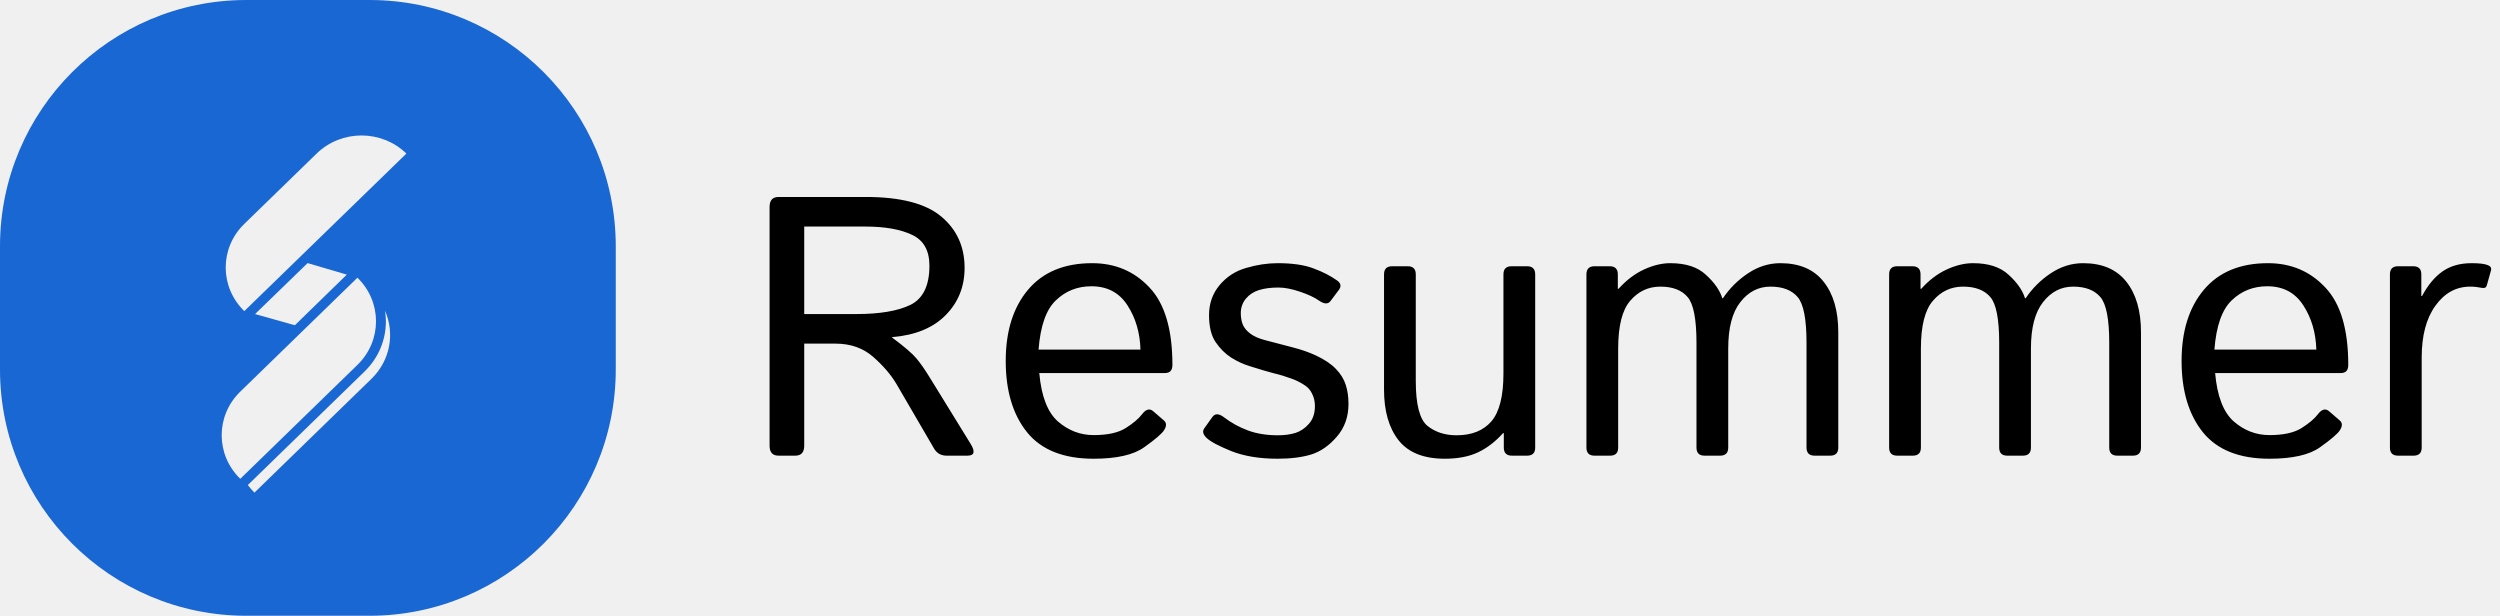
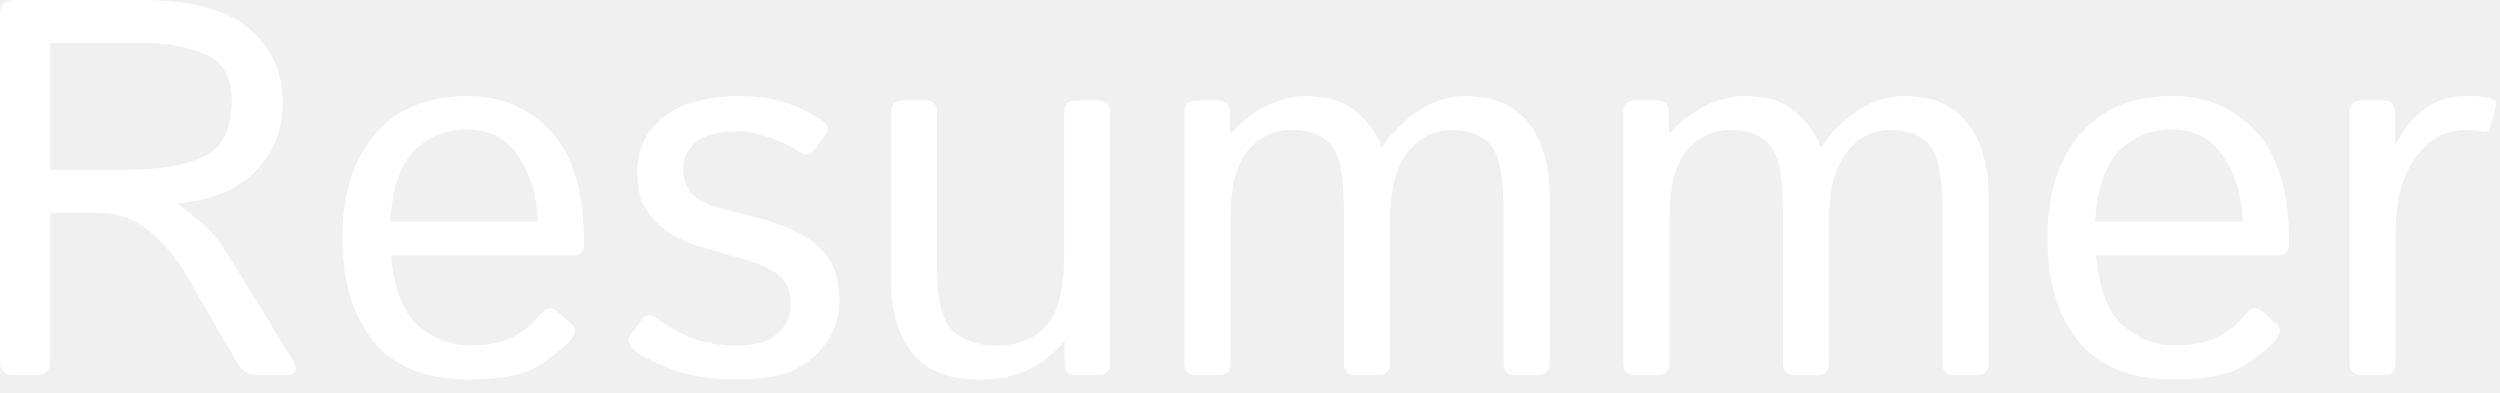
- <svg xmlns="http://www.w3.org/2000/svg" width="203" height="50" viewBox="0 0 203 50" fill="none">
-   <path fill-rule="evenodd" clip-rule="evenodd" d="M20 0C8.954 0 0 8.954 0 20V30C0 41.046 8.954 50 20 50H30C41.046 50 50 41.046 50 30V20C50 8.954 41.046 0 30 0H20ZM33 12.47L19.837 25.261C17.824 23.302 17.824 20.139 19.837 18.18L25.72 12.46C27.733 10.512 30.986 10.512 33 12.47ZM19.51 38.881L29.023 29.63C31.036 27.672 31.036 24.508 29.023 22.55L19.51 31.801C17.497 33.759 17.497 36.923 19.51 38.881ZM31.334 26.09C31.334 25.801 31.304 25.512 31.264 25.232C32.068 27.064 31.701 29.254 30.173 30.749L20.661 40C20.462 39.807 20.284 39.595 20.125 39.383L29.598 30.171C30.719 29.081 31.334 27.634 31.334 26.09ZM28.16 22.299L23.944 26.409L20.71 25.502L24.976 21.364L28.16 22.299Z" fill="#1967D2" />
-   <path d="M63.223 37C62.734 37 62.49 36.731 62.49 36.194V16.8C62.49 16.263 62.734 15.994 63.223 15.994H70.298C73.12 15.994 75.161 16.521 76.421 17.576C77.69 18.631 78.325 20.023 78.325 21.751C78.325 23.274 77.812 24.554 76.787 25.589C75.772 26.624 74.321 27.22 72.436 27.376V27.405C73.433 28.148 74.092 28.714 74.414 29.105C74.736 29.485 75.098 30.003 75.498 30.657L78.809 36.033C79.209 36.678 79.121 37 78.545 37H76.875C76.416 37 76.074 36.81 75.85 36.429L72.803 31.199C72.363 30.447 71.733 29.71 70.913 28.987C70.093 28.265 69.072 27.903 67.852 27.903H65.303V36.194C65.303 36.731 65.059 37 64.57 37H63.223ZM65.303 25.501H69.536C71.44 25.501 72.905 25.252 73.931 24.754C74.956 24.246 75.469 23.186 75.469 21.575C75.469 20.345 75 19.51 74.062 19.07C73.125 18.621 71.851 18.396 70.239 18.396H65.303V25.501ZM81.665 29.31C81.665 26.888 82.27 24.959 83.481 23.523C84.692 22.088 86.426 21.37 88.682 21.37C90.557 21.37 92.109 22.029 93.34 23.348C94.58 24.656 95.2 26.751 95.2 29.632C95.2 30.071 95 30.291 94.6 30.291H84.39C84.556 32.176 85.064 33.489 85.913 34.231C86.763 34.964 87.725 35.33 88.799 35.33C89.932 35.33 90.801 35.14 91.406 34.759C92.012 34.378 92.456 34.002 92.739 33.631C93.052 33.221 93.355 33.143 93.647 33.397L94.512 34.144C94.736 34.339 94.736 34.607 94.512 34.949C94.326 35.232 93.794 35.687 92.915 36.312C92.046 36.937 90.674 37.249 88.799 37.249C86.357 37.249 84.556 36.531 83.394 35.096C82.241 33.66 81.665 31.731 81.665 29.31ZM84.331 28.387H92.607C92.568 27.02 92.217 25.823 91.553 24.798C90.889 23.763 89.912 23.245 88.623 23.245C87.49 23.245 86.528 23.626 85.737 24.388C84.946 25.14 84.478 26.473 84.331 28.387ZM97.983 35.565C97.681 35.281 97.617 35.018 97.793 34.773L98.452 33.851C98.667 33.558 98.984 33.572 99.404 33.895C99.981 34.334 100.62 34.685 101.323 34.949C102.036 35.213 102.847 35.345 103.755 35.345C104.292 35.345 104.771 35.281 105.19 35.154C105.61 35.018 105.977 34.769 106.289 34.407C106.611 34.046 106.772 33.562 106.772 32.957C106.772 32.605 106.694 32.273 106.538 31.961C106.392 31.648 106.157 31.399 105.835 31.214C105.522 31.019 105.215 30.867 104.912 30.76C104.414 30.574 103.916 30.423 103.418 30.306C102.93 30.179 102.285 29.988 101.484 29.734C100.947 29.568 100.439 29.334 99.961 29.031C99.482 28.719 99.062 28.299 98.701 27.771C98.35 27.244 98.174 26.517 98.174 25.589C98.174 24.642 98.462 23.826 99.038 23.143C99.614 22.459 100.337 21.995 101.206 21.751C102.075 21.497 102.92 21.37 103.74 21.37C104.951 21.37 105.923 21.512 106.655 21.795C107.397 22.068 108.037 22.395 108.574 22.776C108.887 23.001 108.931 23.26 108.706 23.553L108.047 24.432C107.842 24.715 107.524 24.705 107.095 24.402C106.733 24.148 106.221 23.909 105.557 23.685C104.893 23.46 104.312 23.348 103.813 23.348C103.198 23.348 102.671 23.416 102.231 23.553C101.792 23.689 101.436 23.924 101.162 24.256C100.889 24.588 100.752 24.979 100.752 25.428C100.752 25.77 100.806 26.077 100.913 26.351C101.021 26.614 101.221 26.858 101.514 27.083C101.807 27.308 102.217 27.488 102.744 27.625C103.564 27.84 104.312 28.035 104.985 28.211C105.669 28.387 106.284 28.602 106.831 28.855C107.544 29.188 108.091 29.554 108.472 29.954C108.862 30.355 109.131 30.789 109.277 31.258C109.424 31.717 109.497 32.23 109.497 32.796C109.497 33.841 109.185 34.725 108.56 35.447C107.944 36.17 107.256 36.653 106.494 36.898C105.732 37.132 104.814 37.249 103.74 37.249C102.285 37.249 101.035 37.044 99.99 36.634C98.955 36.214 98.286 35.857 97.983 35.565ZM112.383 31.639V22.278C112.383 21.839 112.603 21.619 113.042 21.619H114.302C114.741 21.619 114.961 21.839 114.961 22.278V30.936C114.961 32.85 115.278 34.065 115.913 34.583C116.548 35.091 117.334 35.345 118.271 35.345C119.502 35.345 120.444 34.969 121.099 34.217C121.753 33.455 122.08 32.156 122.08 30.32V22.278C122.08 21.839 122.3 21.619 122.739 21.619H123.999C124.438 21.619 124.658 21.839 124.658 22.278V36.341C124.658 36.78 124.438 37 123.999 37H122.769C122.329 37 122.109 36.78 122.109 36.341V35.169H122.051C121.416 35.872 120.732 36.395 120 36.736C119.268 37.078 118.374 37.249 117.319 37.249C115.61 37.249 114.36 36.751 113.569 35.755C112.778 34.749 112.383 33.377 112.383 31.639ZM129.478 37C129.038 37 128.818 36.78 128.818 36.341V22.278C128.818 21.839 129.038 21.619 129.478 21.619H130.708C131.147 21.619 131.367 21.839 131.367 22.278V23.45H131.426C132.061 22.747 132.749 22.225 133.491 21.883C134.233 21.541 134.946 21.37 135.63 21.37C136.89 21.37 137.856 21.688 138.53 22.322C139.214 22.947 139.653 23.577 139.849 24.212H139.907C140.444 23.411 141.123 22.737 141.943 22.19C142.764 21.644 143.638 21.37 144.565 21.37C146.118 21.37 147.29 21.873 148.081 22.879C148.872 23.875 149.268 25.242 149.268 26.98V36.341C149.268 36.78 149.048 37 148.608 37H147.349C146.909 37 146.689 36.78 146.689 36.341V27.83C146.689 25.916 146.45 24.681 145.972 24.124C145.493 23.558 144.756 23.274 143.76 23.274C142.783 23.274 141.968 23.694 141.313 24.534C140.659 25.364 140.332 26.619 140.332 28.299V36.341C140.332 36.78 140.112 37 139.673 37H138.413C137.974 37 137.754 36.78 137.754 36.341V27.83C137.754 25.916 137.515 24.681 137.036 24.124C136.558 23.558 135.82 23.274 134.824 23.274C133.848 23.274 133.032 23.655 132.378 24.417C131.724 25.169 131.396 26.463 131.396 28.299V36.341C131.396 36.78 131.177 37 130.737 37H129.478ZM154.058 37C153.618 37 153.398 36.78 153.398 36.341V22.278C153.398 21.839 153.618 21.619 154.058 21.619H155.288C155.728 21.619 155.947 21.839 155.947 22.278V23.45H156.006C156.641 22.747 157.329 22.225 158.071 21.883C158.813 21.541 159.526 21.37 160.21 21.37C161.47 21.37 162.437 21.688 163.11 22.322C163.794 22.947 164.233 23.577 164.429 24.212H164.487C165.024 23.411 165.703 22.737 166.523 22.19C167.344 21.644 168.218 21.37 169.146 21.37C170.698 21.37 171.87 21.873 172.661 22.879C173.452 23.875 173.848 25.242 173.848 26.98V36.341C173.848 36.78 173.628 37 173.188 37H171.929C171.489 37 171.27 36.78 171.27 36.341V27.83C171.27 25.916 171.03 24.681 170.552 24.124C170.073 23.558 169.336 23.274 168.34 23.274C167.363 23.274 166.548 23.694 165.894 24.534C165.239 25.364 164.912 26.619 164.912 28.299V36.341C164.912 36.78 164.692 37 164.253 37H162.993C162.554 37 162.334 36.78 162.334 36.341V27.83C162.334 25.916 162.095 24.681 161.616 24.124C161.138 23.558 160.4 23.274 159.404 23.274C158.428 23.274 157.612 23.655 156.958 24.417C156.304 25.169 155.977 26.463 155.977 28.299V36.341C155.977 36.78 155.757 37 155.317 37H154.058ZM177.144 29.31C177.144 26.888 177.749 24.959 178.96 23.523C180.171 22.088 181.904 21.37 184.16 21.37C186.035 21.37 187.588 22.029 188.818 23.348C190.059 24.656 190.679 26.751 190.679 29.632C190.679 30.071 190.479 30.291 190.078 30.291H179.868C180.034 32.176 180.542 33.489 181.392 34.231C182.241 34.964 183.203 35.33 184.277 35.33C185.41 35.33 186.279 35.14 186.885 34.759C187.49 34.378 187.935 34.002 188.218 33.631C188.53 33.221 188.833 33.143 189.126 33.397L189.99 34.144C190.215 34.339 190.215 34.607 189.99 34.949C189.805 35.232 189.272 35.687 188.394 36.312C187.524 36.937 186.152 37.249 184.277 37.249C181.836 37.249 180.034 36.531 178.872 35.096C177.72 33.66 177.144 31.731 177.144 29.31ZM179.81 28.387H188.086C188.047 27.02 187.695 25.823 187.031 24.798C186.367 23.763 185.391 23.245 184.102 23.245C182.969 23.245 182.007 23.626 181.216 24.388C180.425 25.14 179.956 26.473 179.81 28.387ZM194.722 37C194.282 37 194.062 36.78 194.062 36.341V22.278C194.062 21.839 194.282 21.619 194.722 21.619H195.952C196.392 21.619 196.611 21.839 196.611 22.278V24.036H196.67C197.139 23.157 197.69 22.493 198.325 22.044C198.96 21.595 199.751 21.37 200.698 21.37C201.323 21.37 201.763 21.424 202.017 21.531C202.241 21.619 202.324 21.766 202.266 21.971L201.929 23.172C201.88 23.348 201.753 23.416 201.548 23.377C201.206 23.309 200.884 23.274 200.581 23.274C199.438 23.274 198.496 23.792 197.754 24.827C197.012 25.852 196.641 27.254 196.641 29.031V36.341C196.641 36.78 196.421 37 195.981 37H194.722Z" fill="black" />
+ <svg xmlns="http://www.w3.org/2000/svg" width="140" height="22" viewBox="0 0 140 22" fill="none">
+   <path d="M0.732 21.006C0.244 21.006 0 20.737 0 20.2V0.806C0 0.269 0.244 0 0.732 0H7.808C10.63 0 12.671 0.527 13.931 1.582C15.2 2.637 15.835 4.028 15.835 5.757C15.835 7.28 15.322 8.56 14.297 9.595C13.281 10.63 11.831 11.226 9.946 11.382V11.411C10.942 12.153 11.602 12.72 11.924 13.11C12.246 13.491 12.607 14.009 13.008 14.663L16.318 20.039C16.719 20.684 16.631 21.006 16.055 21.006H14.385C13.926 21.006 13.584 20.816 13.359 20.435L10.312 15.205C9.873 14.453 9.243 13.716 8.423 12.993C7.603 12.271 6.582 11.909 5.361 11.909H2.812V20.2C2.812 20.737 2.568 21.006 2.08 21.006H0.732ZM2.812 9.507H7.046C8.95 9.507 10.415 9.258 11.441 8.76C12.466 8.252 12.979 7.192 12.979 5.581C12.979 4.351 12.51 3.516 11.572 3.076C10.635 2.627 9.36 2.402 7.749 2.402H2.812V9.507ZM19.175 13.316C19.175 10.894 19.78 8.965 20.991 7.529C22.202 6.094 23.936 5.376 26.191 5.376C28.066 5.376 29.619 6.035 30.85 7.354C32.09 8.662 32.71 10.757 32.71 13.638C32.71 14.077 32.51 14.297 32.109 14.297H21.899C22.066 16.182 22.573 17.495 23.423 18.237C24.273 18.97 25.234 19.336 26.309 19.336C27.441 19.336 28.311 19.145 28.916 18.765C29.521 18.384 29.966 18.008 30.249 17.637C30.562 17.227 30.864 17.148 31.157 17.402L32.022 18.149C32.246 18.345 32.246 18.613 32.022 18.955C31.836 19.238 31.304 19.692 30.425 20.317C29.556 20.942 28.184 21.255 26.309 21.255C23.867 21.255 22.066 20.537 20.903 19.102C19.751 17.666 19.175 15.737 19.175 13.316ZM21.841 12.393H30.117C30.078 11.025 29.727 9.829 29.062 8.804C28.398 7.769 27.422 7.251 26.133 7.251C25 7.251 24.038 7.632 23.247 8.394C22.456 9.146 21.987 10.479 21.841 12.393ZM35.493 19.57C35.191 19.287 35.127 19.023 35.303 18.779L35.962 17.857C36.177 17.564 36.494 17.578 36.914 17.9C37.49 18.34 38.13 18.691 38.833 18.955C39.546 19.219 40.357 19.351 41.265 19.351C41.802 19.351 42.281 19.287 42.7 19.16C43.12 19.023 43.487 18.774 43.799 18.413C44.121 18.052 44.282 17.568 44.282 16.963C44.282 16.611 44.204 16.279 44.048 15.967C43.902 15.654 43.667 15.405 43.345 15.22C43.032 15.024 42.725 14.873 42.422 14.766C41.924 14.58 41.426 14.429 40.928 14.312C40.44 14.185 39.795 13.994 38.994 13.74C38.457 13.574 37.949 13.34 37.471 13.037C36.992 12.725 36.572 12.305 36.211 11.777C35.859 11.25 35.684 10.523 35.684 9.595C35.684 8.648 35.972 7.832 36.548 7.149C37.124 6.465 37.847 6.001 38.716 5.757C39.585 5.503 40.43 5.376 41.25 5.376C42.461 5.376 43.433 5.518 44.165 5.801C44.907 6.074 45.547 6.401 46.084 6.782C46.397 7.007 46.441 7.266 46.216 7.559L45.557 8.438C45.352 8.721 45.034 8.711 44.605 8.408C44.243 8.154 43.731 7.915 43.067 7.691C42.403 7.466 41.822 7.354 41.323 7.354C40.708 7.354 40.181 7.422 39.741 7.559C39.302 7.695 38.946 7.93 38.672 8.262C38.399 8.594 38.262 8.984 38.262 9.434C38.262 9.775 38.316 10.083 38.423 10.357C38.531 10.62 38.731 10.864 39.024 11.089C39.317 11.313 39.727 11.494 40.254 11.631C41.074 11.846 41.822 12.041 42.495 12.217C43.179 12.393 43.794 12.607 44.341 12.861C45.054 13.193 45.601 13.56 45.982 13.96C46.372 14.36 46.641 14.795 46.787 15.264C46.934 15.723 47.007 16.235 47.007 16.802C47.007 17.847 46.695 18.73 46.07 19.453C45.454 20.176 44.766 20.659 44.004 20.903C43.242 21.138 42.324 21.255 41.25 21.255C39.795 21.255 38.545 21.05 37.5 20.64C36.465 20.22 35.796 19.863 35.493 19.57ZM49.893 15.645V6.284C49.893 5.845 50.113 5.625 50.552 5.625H51.812C52.251 5.625 52.471 5.845 52.471 6.284V14.941C52.471 16.855 52.788 18.071 53.423 18.589C54.058 19.097 54.844 19.351 55.781 19.351C57.012 19.351 57.954 18.975 58.609 18.223C59.263 17.461 59.59 16.162 59.59 14.326V6.284C59.59 5.845 59.81 5.625 60.249 5.625H61.509C61.948 5.625 62.168 5.845 62.168 6.284V20.347C62.168 20.786 61.948 21.006 61.509 21.006H60.279C59.839 21.006 59.619 20.786 59.619 20.347V19.175H59.561C58.926 19.878 58.242 20.4 57.51 20.742C56.778 21.084 55.884 21.255 54.829 21.255C53.12 21.255 51.87 20.757 51.079 19.761C50.288 18.755 49.893 17.383 49.893 15.645ZM66.988 21.006C66.548 21.006 66.328 20.786 66.328 20.347V6.284C66.328 5.845 66.548 5.625 66.988 5.625H68.218C68.657 5.625 68.877 5.845 68.877 6.284V7.456H68.936C69.571 6.753 70.259 6.231 71.001 5.889C71.743 5.547 72.456 5.376 73.14 5.376C74.4 5.376 75.366 5.693 76.04 6.328C76.724 6.953 77.163 7.583 77.359 8.218H77.417C77.954 7.417 78.633 6.743 79.453 6.196C80.274 5.649 81.148 5.376 82.075 5.376C83.628 5.376 84.8 5.879 85.591 6.885C86.382 7.881 86.778 9.248 86.778 10.986V20.347C86.778 20.786 86.558 21.006 86.118 21.006H84.859C84.419 21.006 84.199 20.786 84.199 20.347V11.836C84.199 9.922 83.96 8.687 83.482 8.13C83.003 7.564 82.266 7.28 81.27 7.28C80.293 7.28 79.478 7.7 78.823 8.54C78.169 9.37 77.842 10.625 77.842 12.305V20.347C77.842 20.786 77.622 21.006 77.183 21.006H75.923C75.484 21.006 75.264 20.786 75.264 20.347V11.836C75.264 9.922 75.025 8.687 74.546 8.13C74.068 7.564 73.33 7.28 72.334 7.28C71.358 7.28 70.542 7.661 69.888 8.423C69.234 9.175 68.906 10.469 68.906 12.305V20.347C68.906 20.786 68.687 21.006 68.247 21.006H66.988ZM91.568 21.006C91.128 21.006 90.908 20.786 90.908 20.347V6.284C90.908 5.845 91.128 5.625 91.568 5.625H92.798C93.238 5.625 93.457 5.845 93.457 6.284V7.456H93.516C94.151 6.753 94.839 6.231 95.581 5.889C96.323 5.547 97.036 5.376 97.72 5.376C98.98 5.376 99.947 5.693 100.62 6.328C101.304 6.953 101.743 7.583 101.939 8.218H101.997C102.534 7.417 103.213 6.743 104.033 6.196C104.854 5.649 105.728 5.376 106.656 5.376C108.208 5.376 109.38 5.879 110.171 6.885C110.962 7.881 111.358 9.248 111.358 10.986V20.347C111.358 20.786 111.138 21.006 110.698 21.006H109.439C108.999 21.006 108.78 20.786 108.78 20.347V11.836C108.78 9.922 108.54 8.687 108.062 8.13C107.583 7.564 106.846 7.28 105.85 7.28C104.873 7.28 104.058 7.7 103.404 8.54C102.749 9.37 102.422 10.625 102.422 12.305V20.347C102.422 20.786 102.202 21.006 101.763 21.006H100.503C100.064 21.006 99.844 20.786 99.844 20.347V11.836C99.844 9.922 99.605 8.687 99.126 8.13C98.648 7.564 97.91 7.28 96.914 7.28C95.938 7.28 95.122 7.661 94.468 8.423C93.814 9.175 93.487 10.469 93.487 12.305V20.347C93.487 20.786 93.267 21.006 92.827 21.006H91.568ZM114.654 13.316C114.654 10.894 115.259 8.965 116.47 7.529C117.681 6.094 119.414 5.376 121.67 5.376C123.545 5.376 125.098 6.035 126.328 7.354C127.569 8.662 128.189 10.757 128.189 13.638C128.189 14.077 127.989 14.297 127.588 14.297H117.378C117.544 16.182 118.052 17.495 118.902 18.237C119.751 18.97 120.713 19.336 121.787 19.336C122.92 19.336 123.789 19.145 124.395 18.765C125 18.384 125.445 18.008 125.728 17.637C126.04 17.227 126.343 17.148 126.636 17.402L127.5 18.149C127.725 18.345 127.725 18.613 127.5 18.955C127.315 19.238 126.782 19.692 125.904 20.317C125.034 20.942 123.662 21.255 121.787 21.255C119.346 21.255 117.544 20.537 116.382 19.102C115.23 17.666 114.654 15.737 114.654 13.316ZM117.32 12.393H125.596C125.557 11.025 125.205 9.829 124.541 8.804C123.877 7.769 122.901 7.251 121.612 7.251C120.479 7.251 119.517 7.632 118.726 8.394C117.935 9.146 117.466 10.479 117.32 12.393ZM132.232 21.006C131.792 21.006 131.572 20.786 131.572 20.347V6.284C131.572 5.845 131.792 5.625 132.232 5.625H133.462C133.902 5.625 134.121 5.845 134.121 6.284V8.042H134.18C134.649 7.163 135.2 6.499 135.835 6.05C136.47 5.601 137.261 5.376 138.208 5.376C138.833 5.376 139.273 5.43 139.527 5.537C139.751 5.625 139.834 5.771 139.776 5.977L139.439 7.178C139.39 7.354 139.263 7.422 139.058 7.383C138.716 7.314 138.394 7.28 138.091 7.28C136.948 7.28 136.006 7.798 135.264 8.833C134.522 9.858 134.151 11.26 134.151 13.037V20.347C134.151 20.786 133.931 21.006 133.491 21.006H132.232Z" fill="white" />
</svg>
